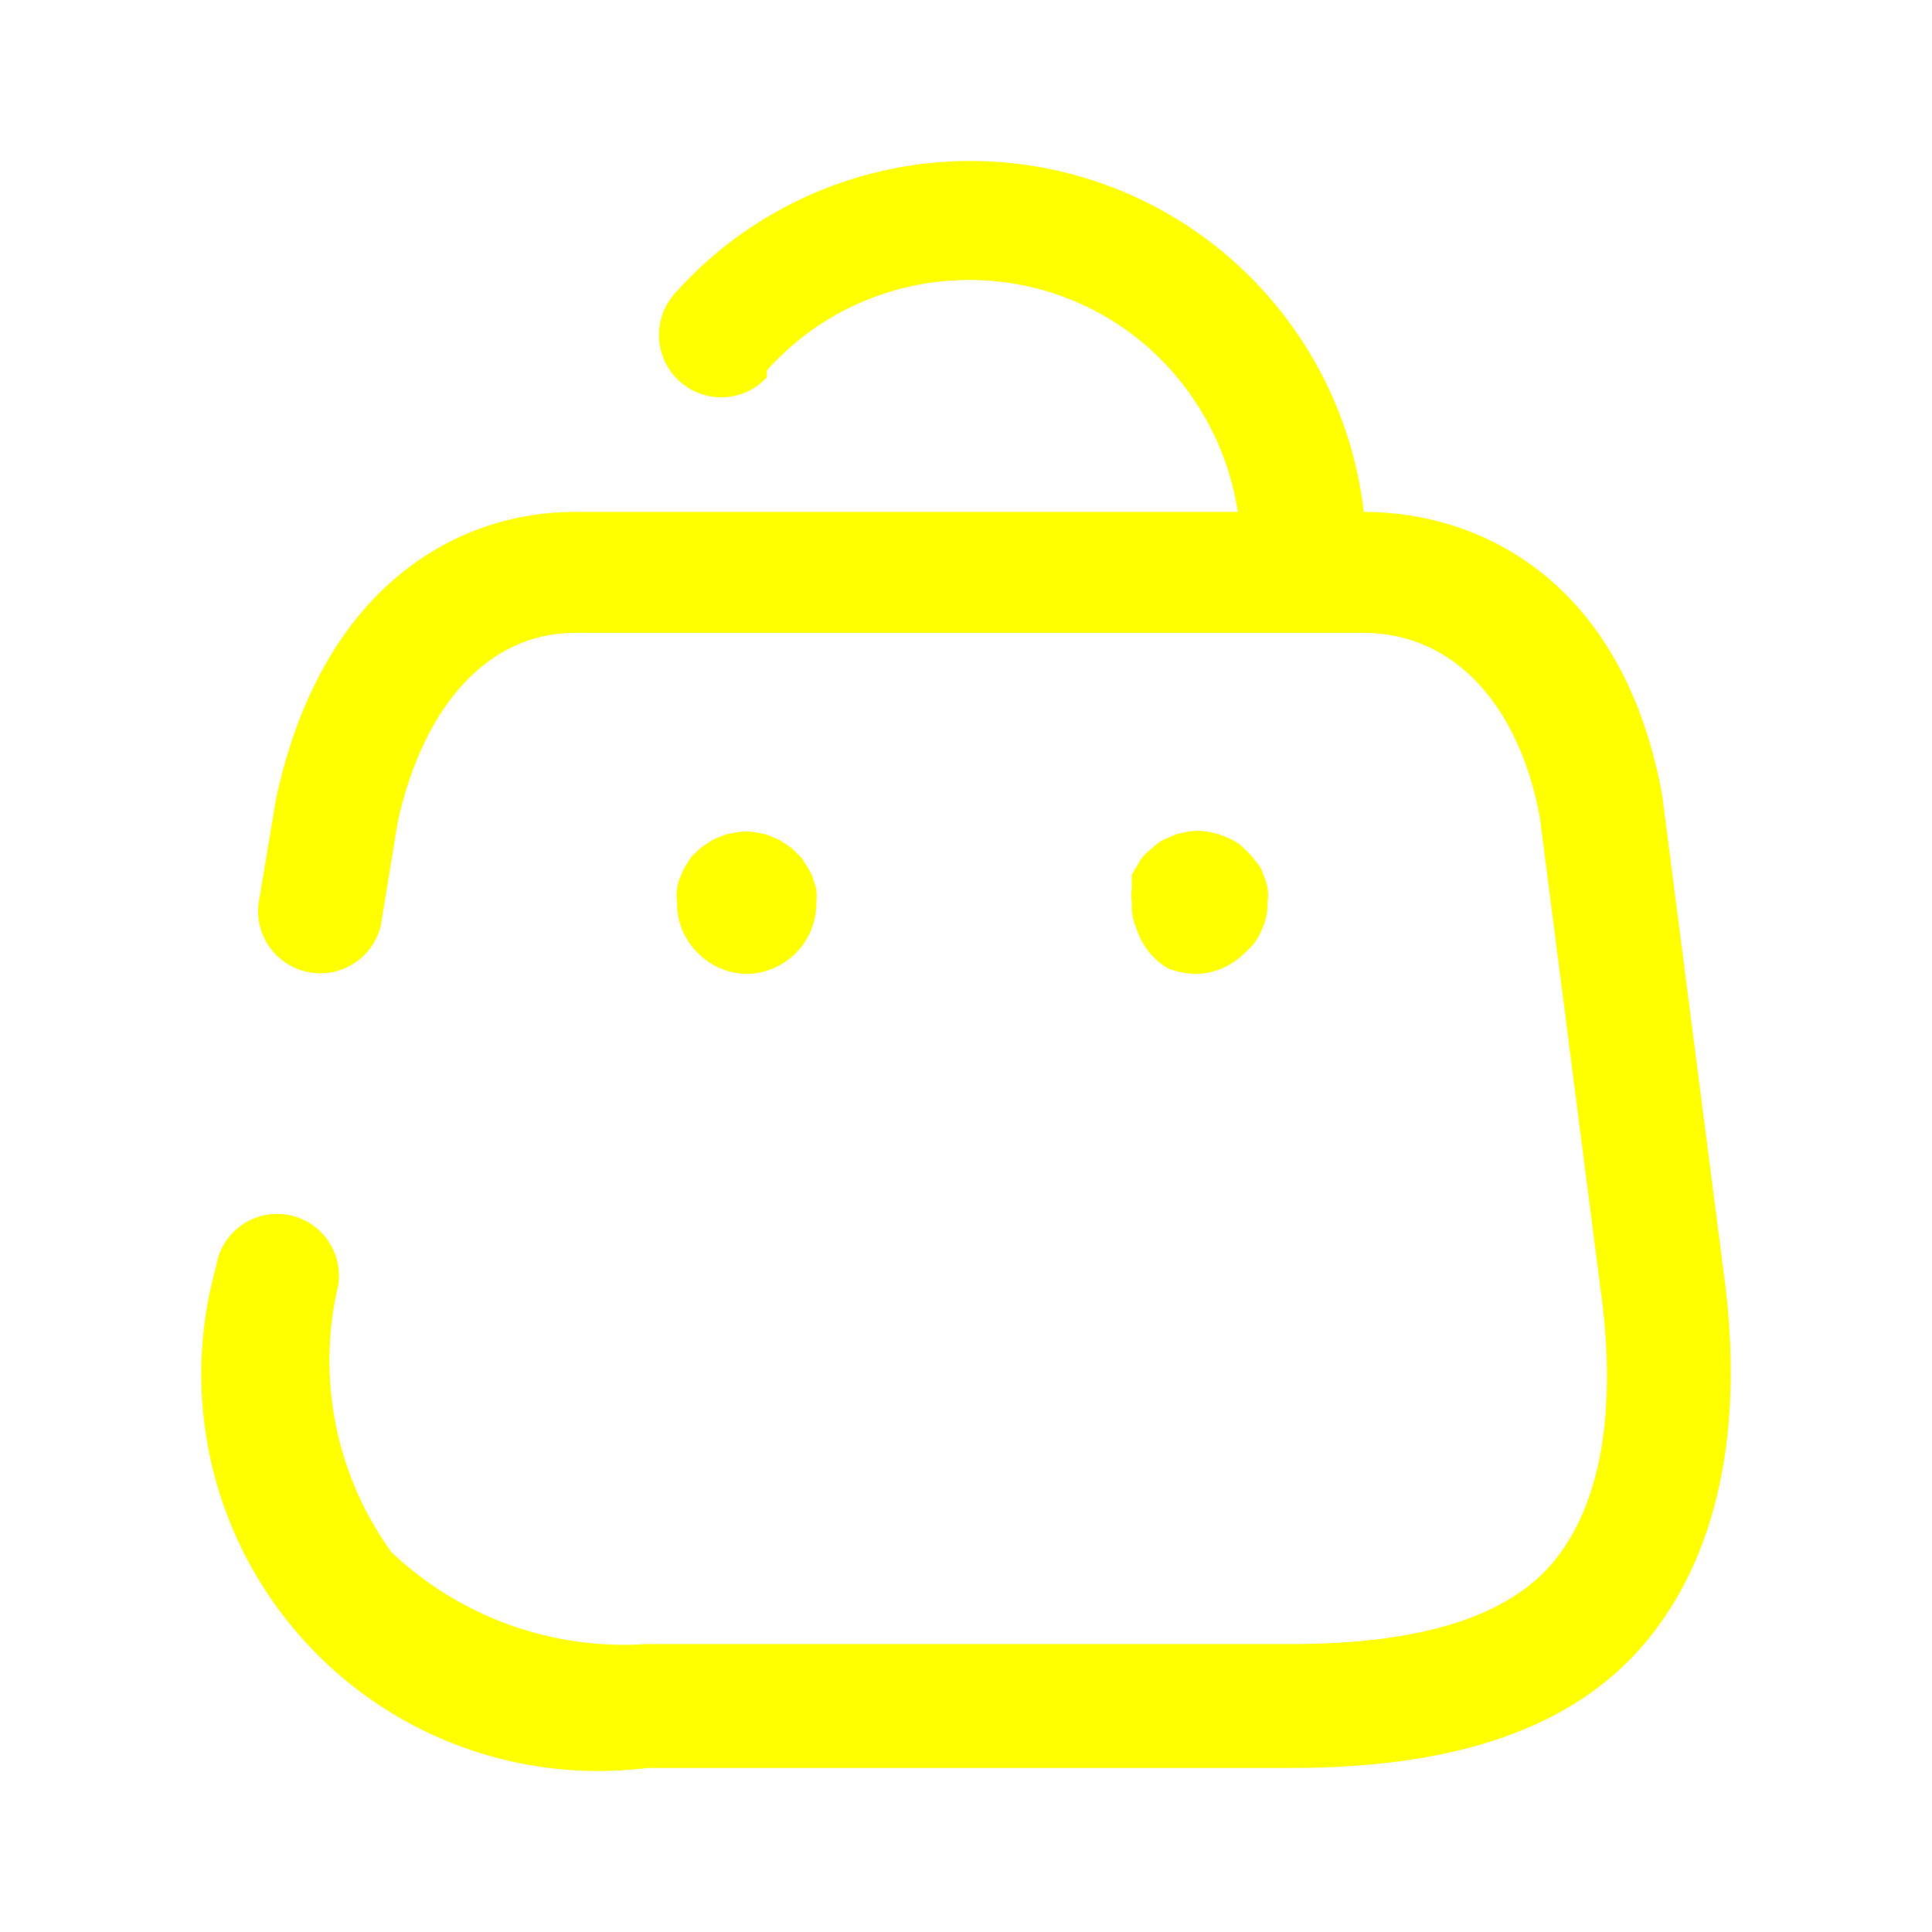
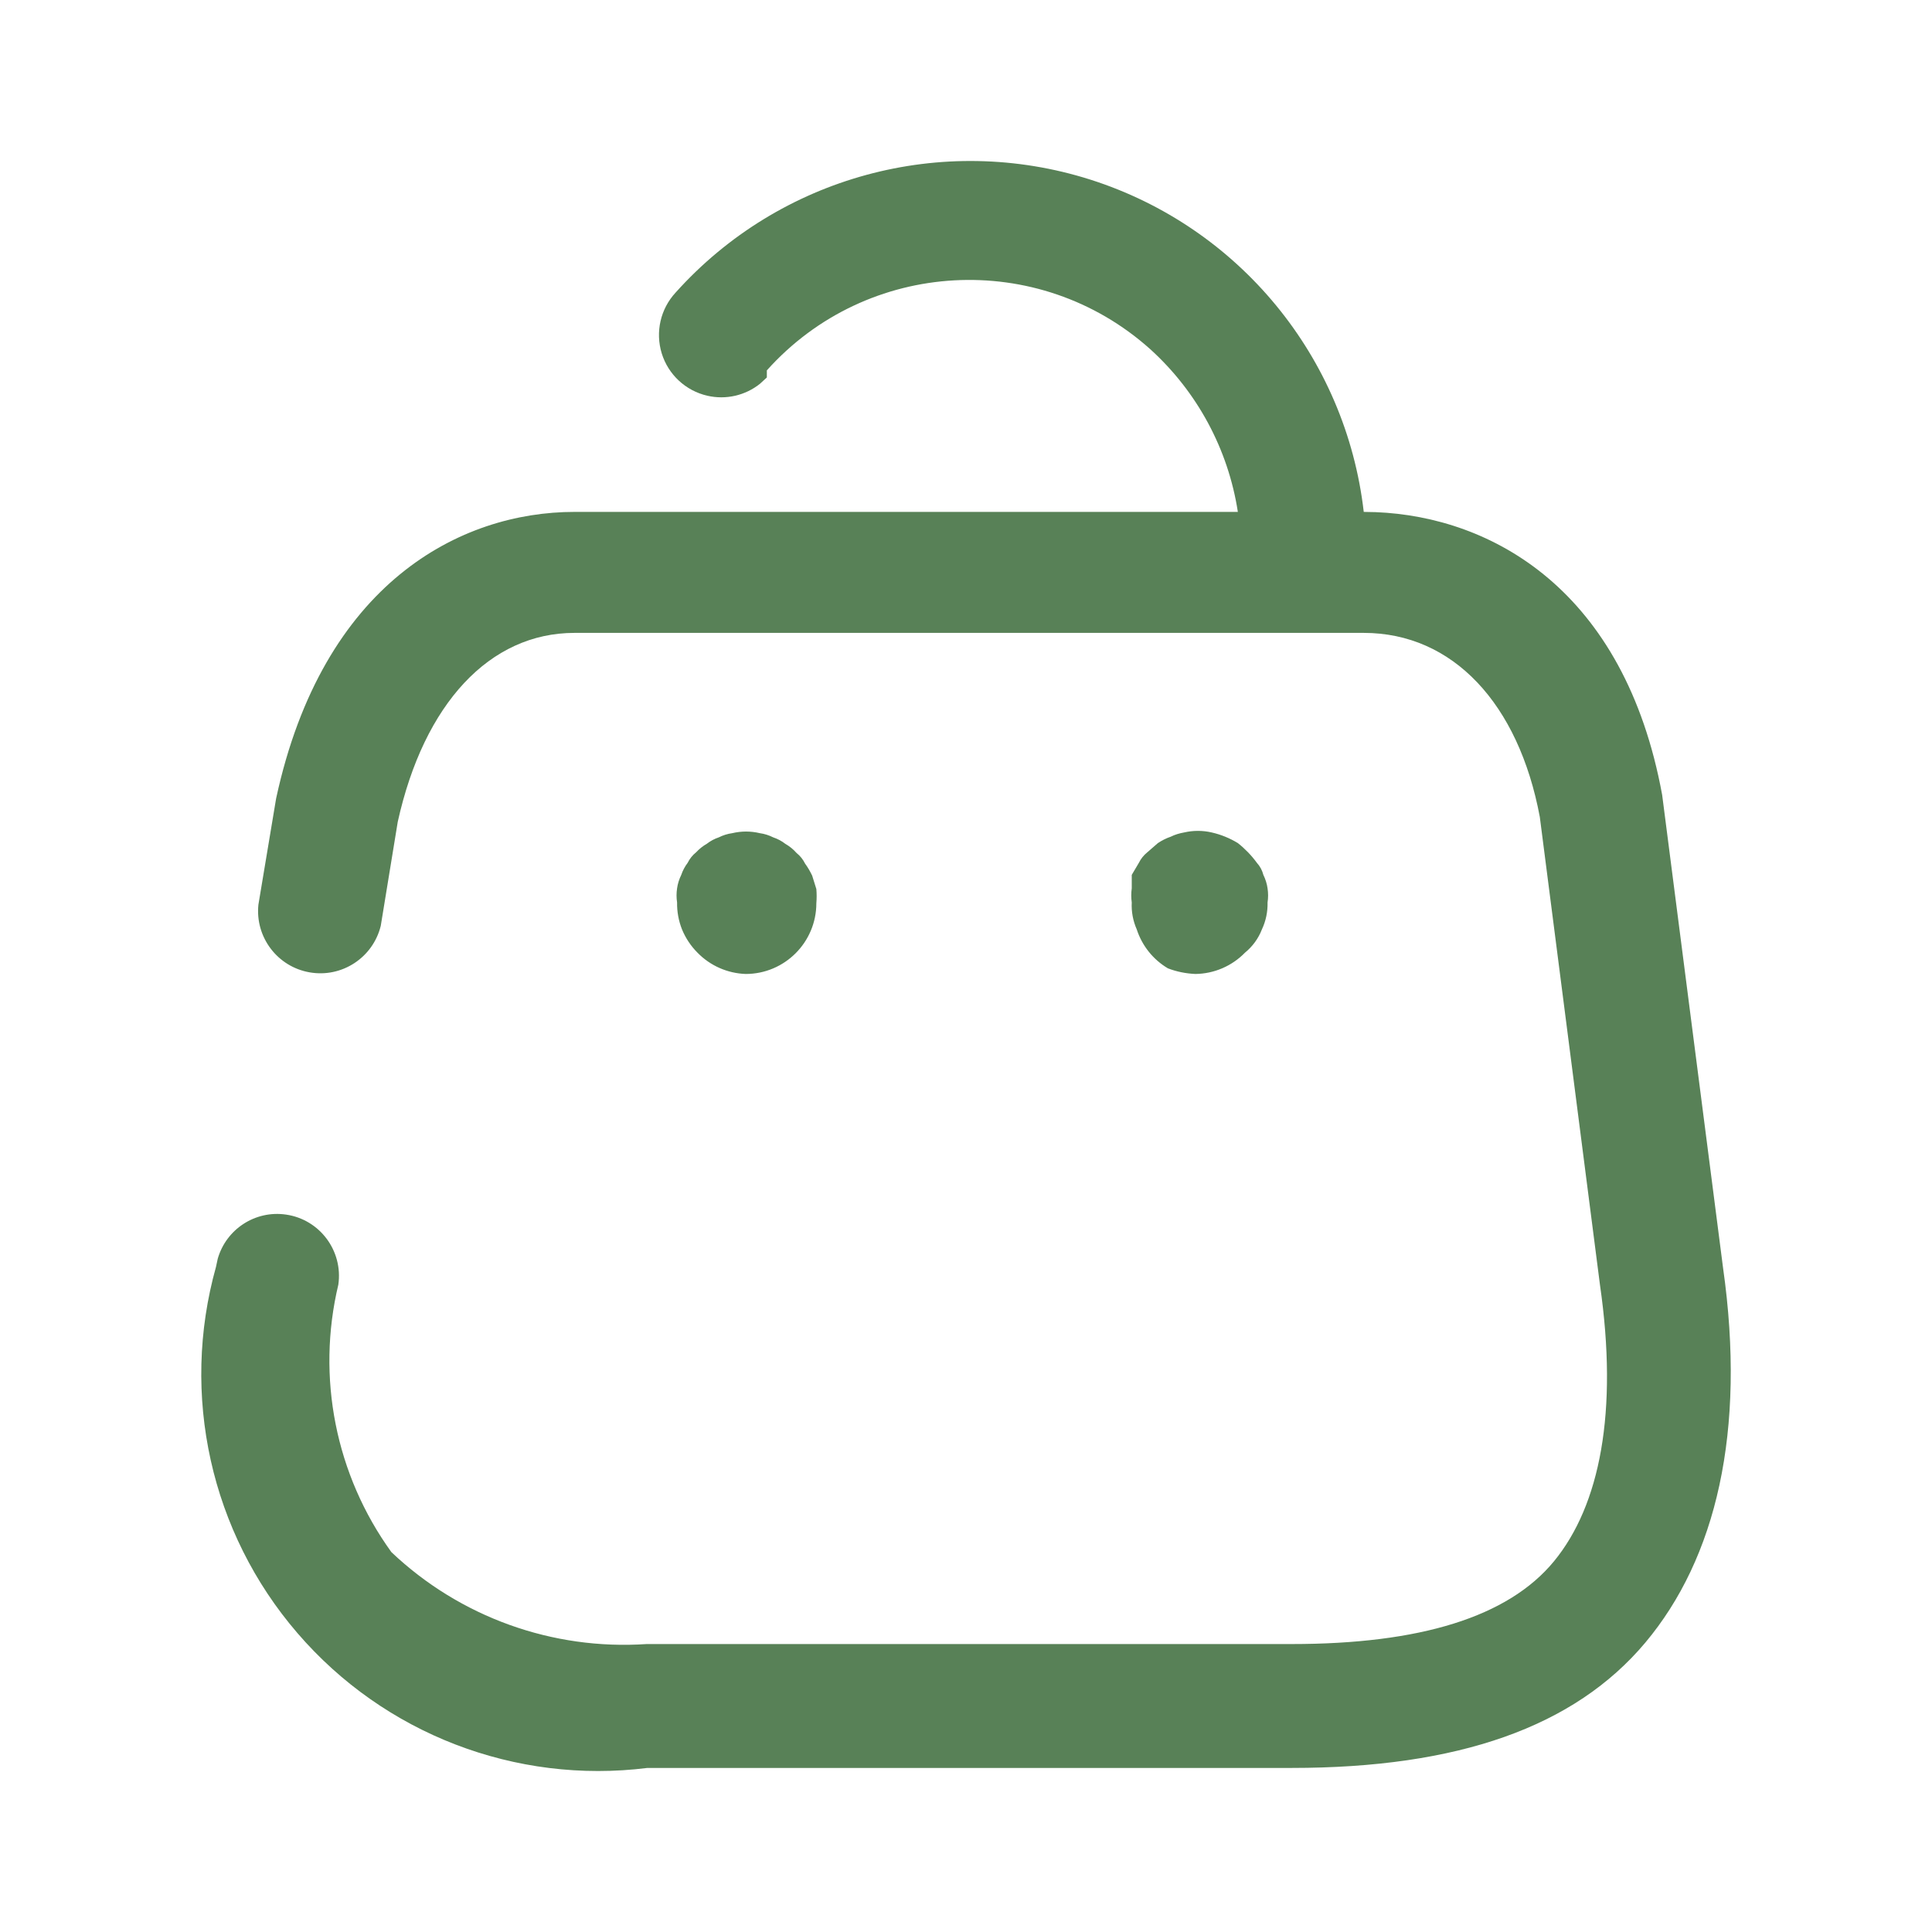
<svg xmlns="http://www.w3.org/2000/svg" width="24" height="24" viewBox="0 0 24 24" fill="none">
-   <path d="M8.393 3.634C9.686 2.193 11.703 1.645 13.547 2.232C15.391 2.82 16.719 4.435 16.941 6.359L17.089 6.362C18.532 6.42 20.181 7.326 20.648 9.875L21.404 15.747C21.694 17.786 21.316 19.36 20.438 20.406C19.559 21.452 18.118 21.962 16.045 21.962H8.042C6.404 22.167 4.772 21.539 3.695 20.287C2.617 19.036 2.238 17.328 2.683 15.738L2.705 15.636C2.809 15.272 3.168 15.032 3.553 15.088C3.972 15.148 4.263 15.538 4.203 15.958C3.928 17.109 4.169 18.322 4.862 19.281C5.713 20.088 6.863 20.502 8.033 20.423H16.045C17.635 20.423 18.733 20.089 19.304 19.395C19.875 18.7 20.104 17.54 19.875 15.958L19.128 10.148C18.865 8.741 18.048 7.862 16.941 7.862H7.137C6.083 7.862 5.266 8.741 4.941 10.209L4.73 11.501C4.633 11.896 4.247 12.149 3.847 12.079C3.447 12.01 3.168 11.642 3.21 11.238L3.43 9.919C4.009 7.238 5.722 6.359 7.137 6.359H15.377C15.257 5.58 14.872 4.866 14.288 4.337C12.9 3.095 10.769 3.213 9.526 4.601V4.689L9.44 4.768C9.258 4.913 9.018 4.969 8.787 4.916C8.517 4.854 8.301 4.653 8.22 4.389C8.139 4.124 8.205 3.837 8.393 3.634ZM14.938 10.323L15.052 10.341C15.167 10.367 15.277 10.412 15.377 10.473C15.467 10.544 15.547 10.627 15.614 10.719C15.653 10.762 15.68 10.813 15.694 10.868C15.72 10.921 15.738 10.977 15.746 11.035C15.755 11.094 15.755 11.153 15.746 11.211C15.749 11.326 15.725 11.441 15.676 11.545C15.632 11.659 15.559 11.758 15.465 11.835C15.303 12.001 15.082 12.096 14.85 12.099C14.733 12.094 14.617 12.071 14.508 12.029C14.324 11.92 14.187 11.748 14.121 11.545C14.075 11.44 14.053 11.326 14.059 11.211C14.051 11.153 14.051 11.094 14.059 11.035V10.868L14.147 10.719C14.172 10.668 14.208 10.623 14.253 10.587L14.384 10.473C14.434 10.44 14.487 10.413 14.543 10.394C14.595 10.368 14.652 10.351 14.71 10.341C14.822 10.315 14.94 10.315 15.052 10.341L14.938 10.323ZM9.325 10.332L9.439 10.35C9.497 10.358 9.553 10.376 9.605 10.402C9.659 10.42 9.71 10.447 9.755 10.482C9.807 10.512 9.855 10.55 9.895 10.596C9.94 10.632 9.976 10.677 10.001 10.728C10.035 10.774 10.064 10.825 10.089 10.877L10.141 11.044C10.146 11.103 10.146 11.162 10.141 11.22C10.141 11.705 9.748 12.099 9.263 12.099C9.037 12.091 8.823 11.997 8.665 11.835C8.582 11.752 8.517 11.654 8.472 11.545C8.43 11.439 8.409 11.325 8.411 11.211C8.402 11.153 8.402 11.094 8.411 11.035C8.419 10.977 8.437 10.921 8.463 10.868C8.481 10.814 8.508 10.764 8.542 10.719C8.567 10.668 8.603 10.623 8.648 10.587C8.686 10.546 8.731 10.51 8.78 10.482C8.825 10.447 8.875 10.42 8.929 10.402C8.981 10.376 9.038 10.358 9.096 10.35C9.209 10.323 9.326 10.323 9.439 10.35L9.325 10.332Z" fill="#FFFF00" />
+   <path d="M8.393 3.634C9.686 2.193 11.703 1.645 13.547 2.232C15.391 2.82 16.719 4.435 16.941 6.359L17.089 6.362C18.532 6.42 20.181 7.326 20.648 9.875L21.404 15.747C21.694 17.786 21.316 19.36 20.438 20.406C19.559 21.452 18.118 21.962 16.045 21.962H8.042C6.404 22.167 4.772 21.539 3.695 20.287C2.617 19.036 2.238 17.328 2.683 15.738L2.705 15.636C2.809 15.272 3.168 15.032 3.553 15.088C3.972 15.148 4.263 15.538 4.203 15.958C3.928 17.109 4.169 18.322 4.862 19.281C5.713 20.088 6.863 20.502 8.033 20.423H16.045C17.635 20.423 18.733 20.089 19.304 19.395C19.875 18.7 20.104 17.54 19.875 15.958L19.128 10.148C18.865 8.741 18.048 7.862 16.941 7.862H7.137C6.083 7.862 5.266 8.741 4.941 10.209L4.73 11.501C4.633 11.896 4.247 12.149 3.847 12.079C3.447 12.01 3.168 11.642 3.21 11.238L3.43 9.919C4.009 7.238 5.722 6.359 7.137 6.359H15.377C15.257 5.58 14.872 4.866 14.288 4.337C12.9 3.095 10.769 3.213 9.526 4.601V4.689L9.44 4.768C9.258 4.913 9.018 4.969 8.787 4.916C8.517 4.854 8.301 4.653 8.22 4.389C8.139 4.124 8.205 3.837 8.393 3.634ZM14.938 10.323L15.052 10.341C15.167 10.367 15.277 10.412 15.377 10.473C15.467 10.544 15.547 10.627 15.614 10.719C15.653 10.762 15.68 10.813 15.694 10.868C15.72 10.921 15.738 10.977 15.746 11.035C15.755 11.094 15.755 11.153 15.746 11.211C15.749 11.326 15.725 11.441 15.676 11.545C15.632 11.659 15.559 11.758 15.465 11.835C15.303 12.001 15.082 12.096 14.85 12.099C14.733 12.094 14.617 12.071 14.508 12.029C14.324 11.92 14.187 11.748 14.121 11.545C14.075 11.44 14.053 11.326 14.059 11.211C14.051 11.153 14.051 11.094 14.059 11.035V10.868L14.147 10.719C14.172 10.668 14.208 10.623 14.253 10.587L14.384 10.473C14.434 10.44 14.487 10.413 14.543 10.394C14.595 10.368 14.652 10.351 14.71 10.341C14.822 10.315 14.94 10.315 15.052 10.341L14.938 10.323ZM9.325 10.332L9.439 10.35C9.497 10.358 9.553 10.376 9.605 10.402C9.659 10.42 9.71 10.447 9.755 10.482C9.807 10.512 9.855 10.55 9.895 10.596C9.94 10.632 9.976 10.677 10.001 10.728C10.035 10.774 10.064 10.825 10.089 10.877L10.141 11.044C10.146 11.103 10.146 11.162 10.141 11.22C10.141 11.705 9.748 12.099 9.263 12.099C9.037 12.091 8.823 11.997 8.665 11.835C8.582 11.752 8.517 11.654 8.472 11.545C8.43 11.439 8.409 11.325 8.411 11.211C8.402 11.153 8.402 11.094 8.411 11.035C8.419 10.977 8.437 10.921 8.463 10.868C8.481 10.814 8.508 10.764 8.542 10.719C8.567 10.668 8.603 10.623 8.648 10.587C8.686 10.546 8.731 10.51 8.78 10.482C8.825 10.447 8.875 10.42 8.929 10.402C8.981 10.376 9.038 10.358 9.096 10.35C9.209 10.323 9.326 10.323 9.439 10.35L9.325 10.332Z" fill="#588157" />
</svg>
